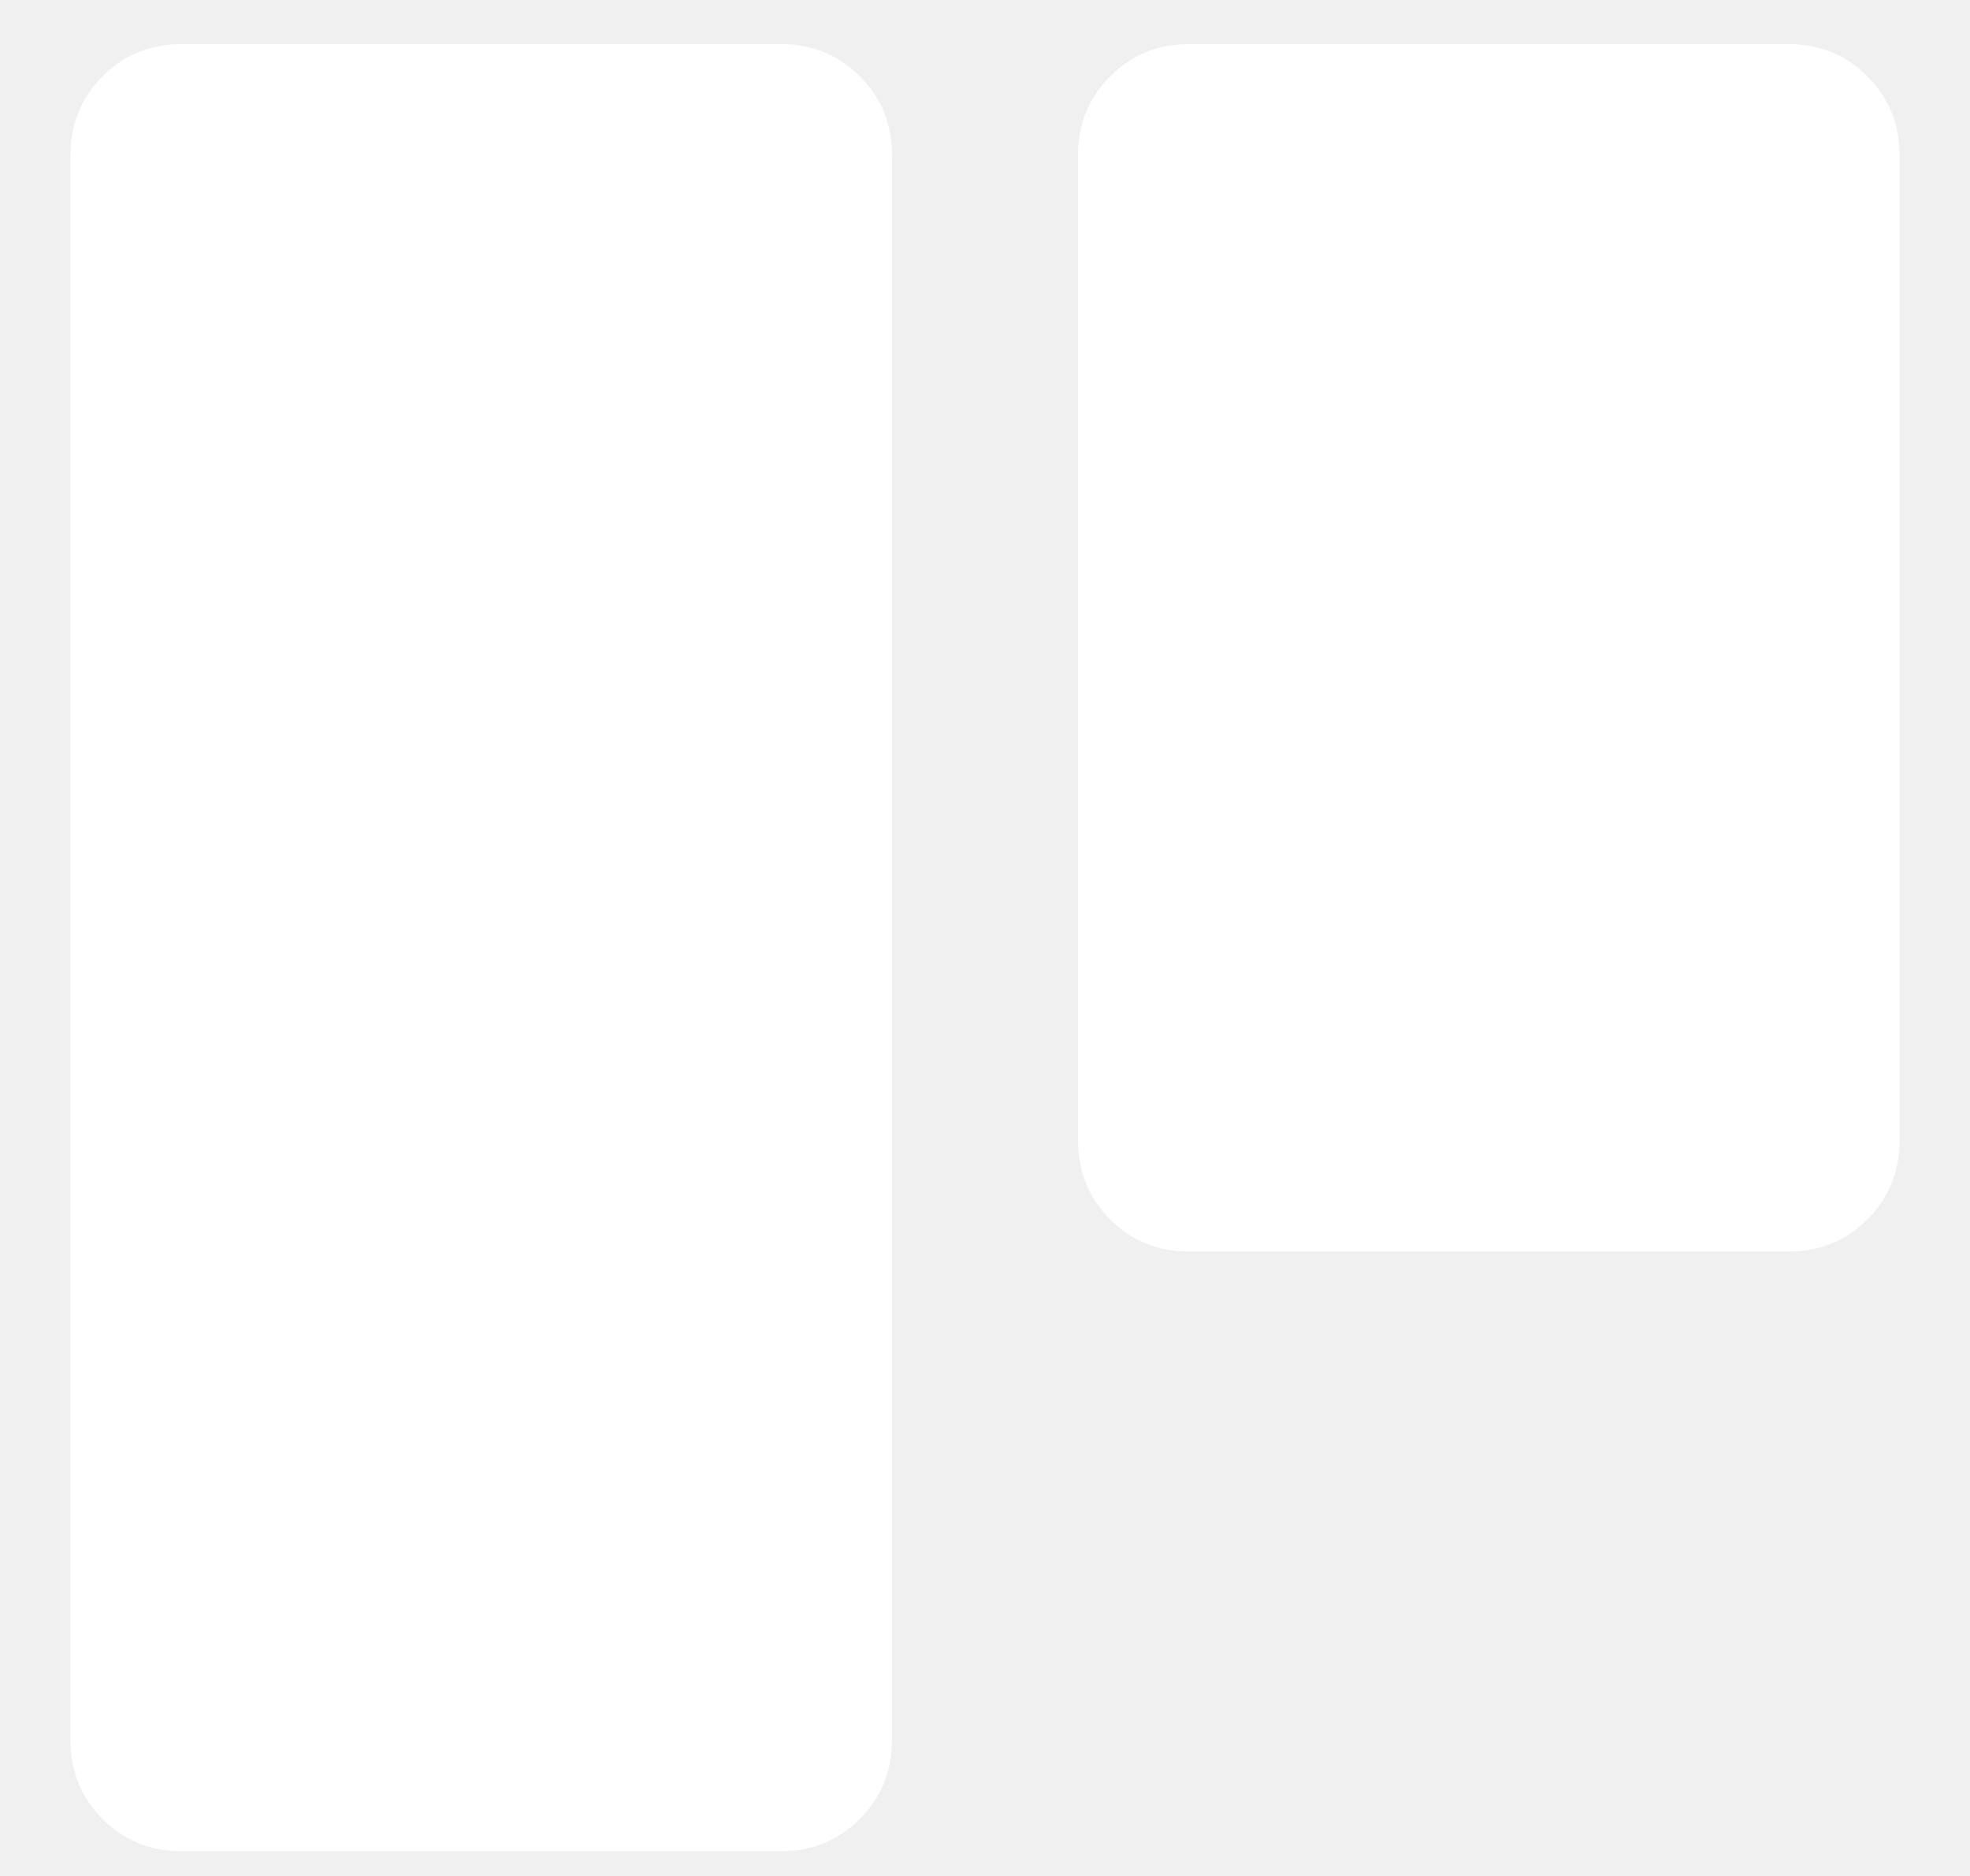
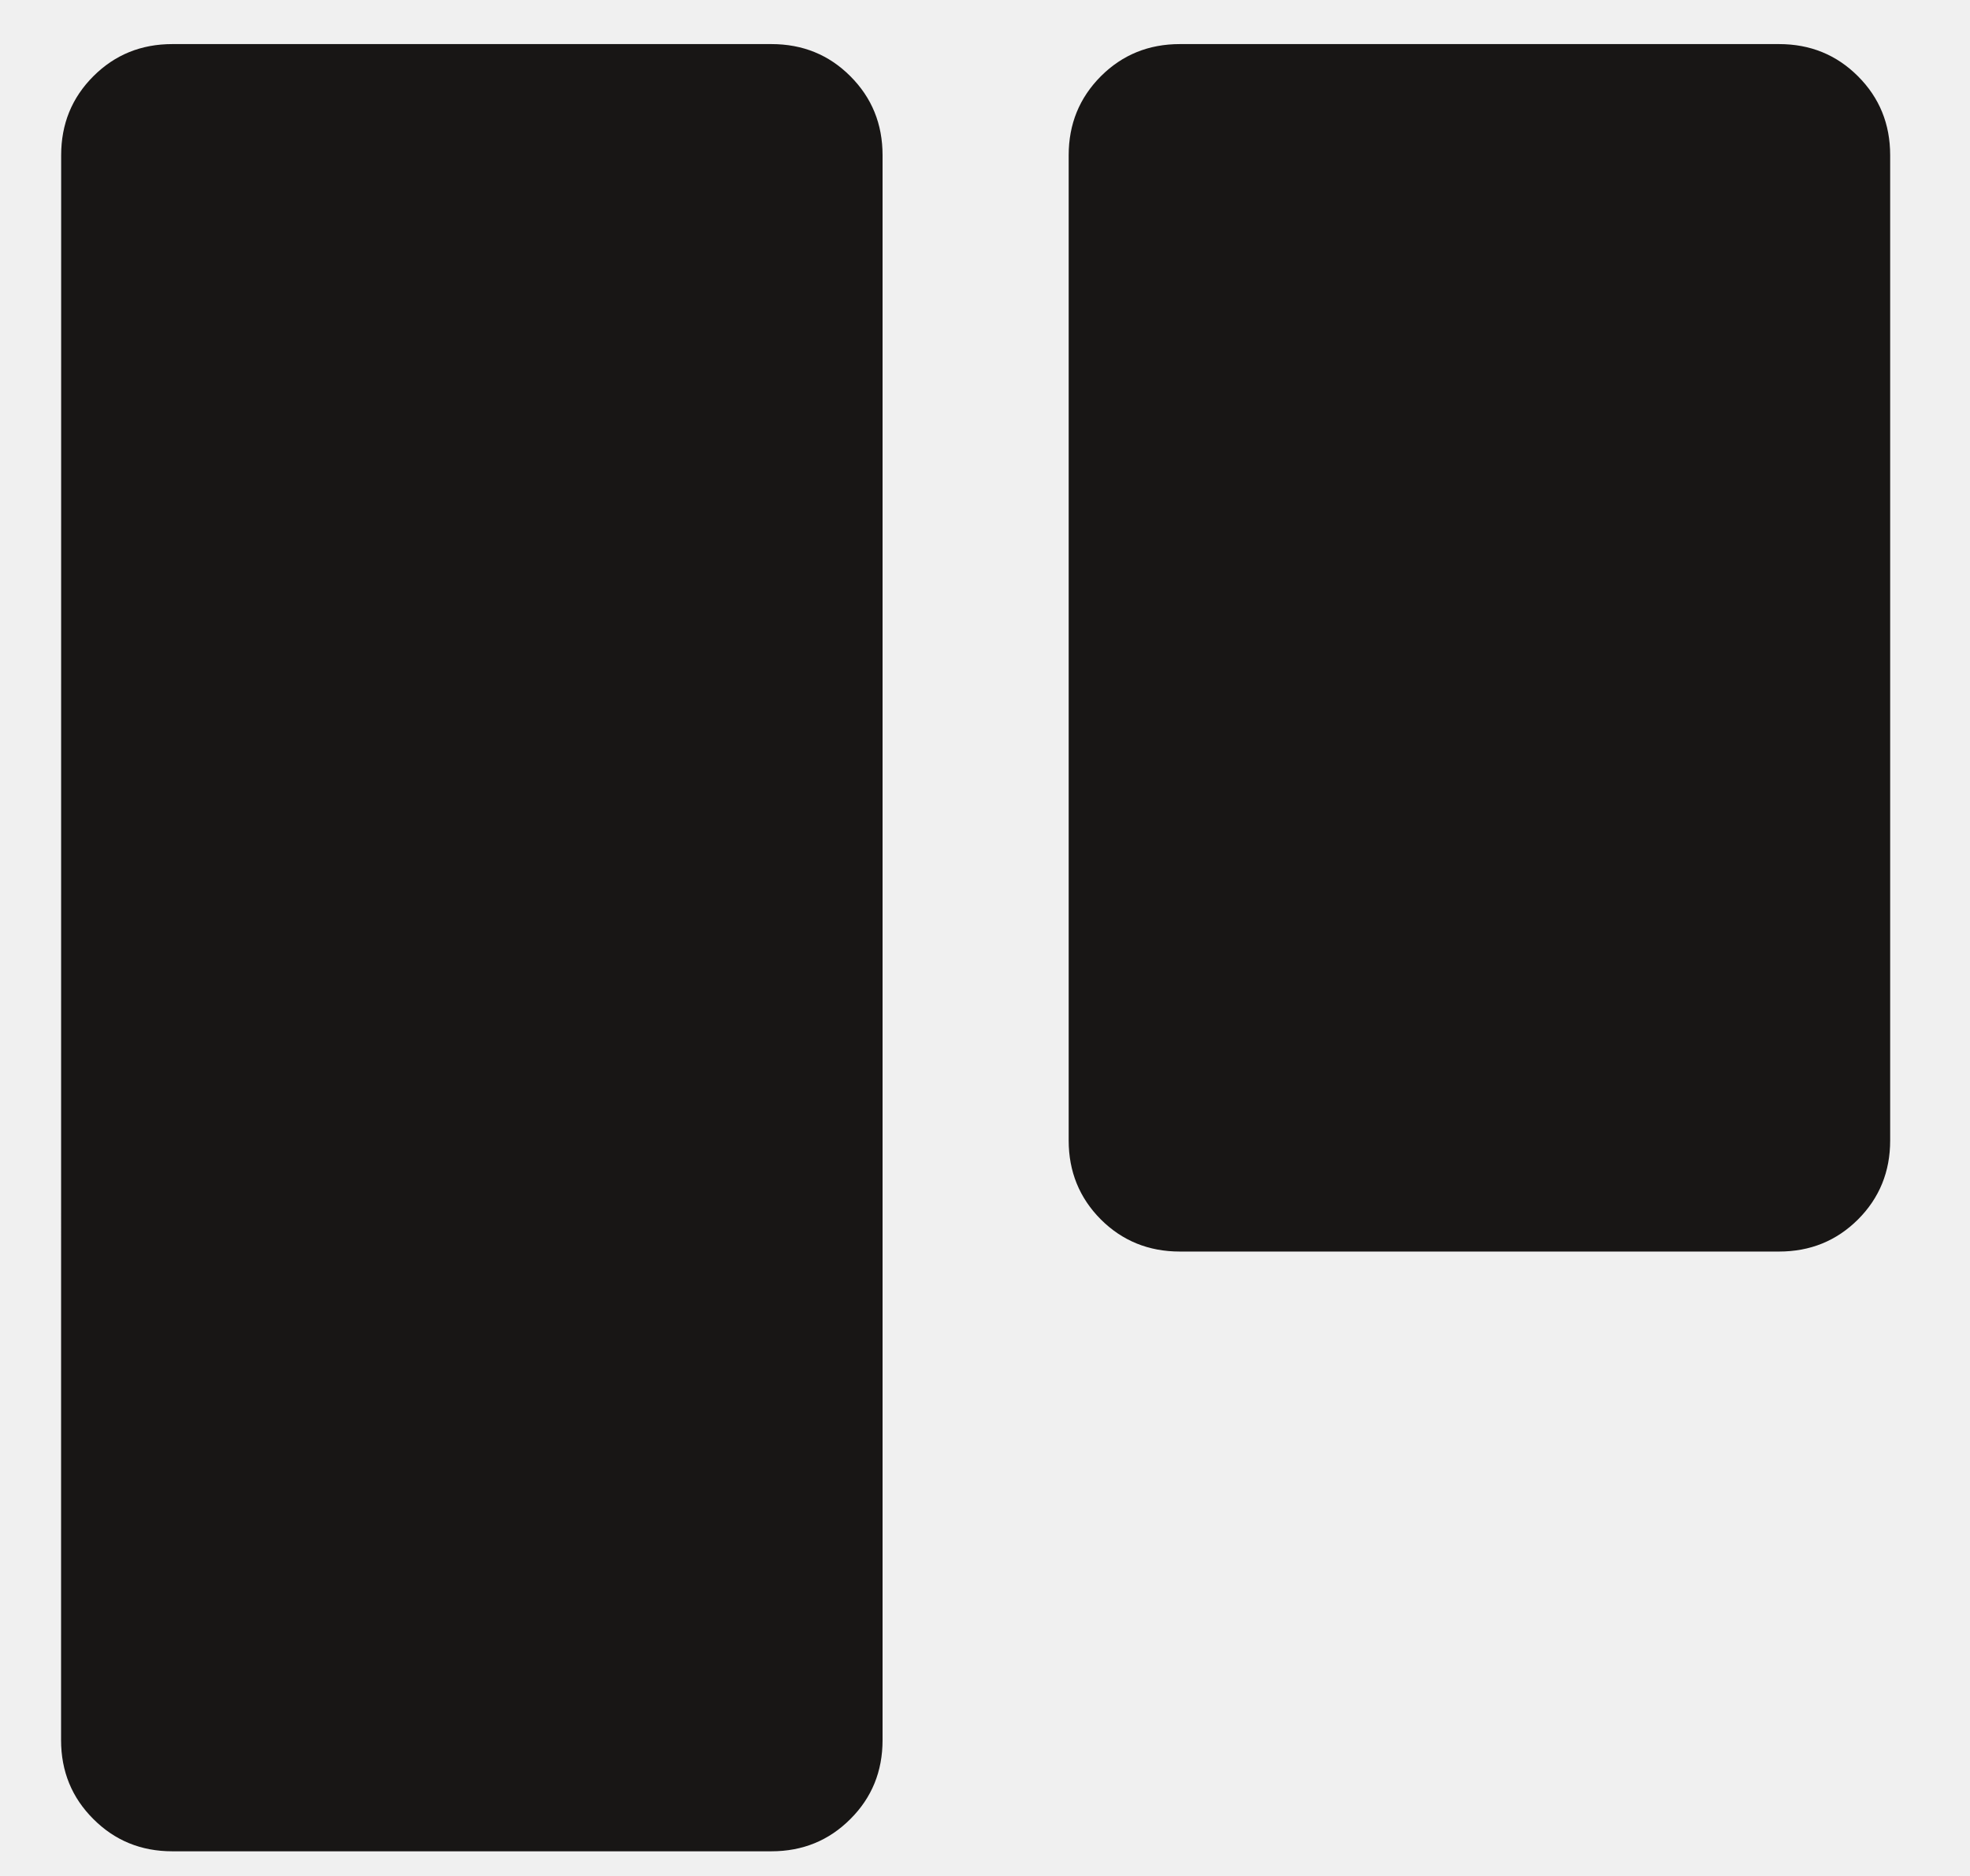
<svg xmlns="http://www.w3.org/2000/svg" width="21" height="20" viewBox="0 0 21 20" fill="none">
-   <path d="M12.677 13.343C12.344 13.343 12.063 13.229 11.835 13.001C11.606 12.772 11.492 12.491 11.492 12.159V1.655C11.492 1.322 11.606 1.042 11.835 0.813C12.063 0.584 12.344 0.47 12.677 0.47H19.064C19.396 0.47 19.677 0.584 19.905 0.813C20.134 1.042 20.249 1.322 20.249 1.655V12.159C20.249 12.491 20.134 12.772 19.905 13.001C19.677 13.229 19.396 13.343 19.064 13.343H12.677ZM1.936 19.737C1.603 19.737 1.323 19.622 1.094 19.393C0.865 19.165 0.751 18.884 0.751 18.552L0.751 1.655C0.751 1.322 0.866 1.042 1.094 0.813C1.323 0.584 1.604 0.47 1.936 0.47H8.323C8.656 0.47 8.936 0.584 9.165 0.813C9.394 1.042 9.508 1.322 9.508 1.655L9.508 18.552C9.508 18.884 9.393 19.165 9.165 19.393C8.936 19.622 8.655 19.737 8.323 19.737H1.936Z" fill="white" />
+   <path d="M12.577 13.343C12.245 13.343 11.964 13.229 11.735 13.001C11.507 12.772 11.392 12.491 11.392 12.159V1.655C11.392 1.322 11.507 1.042 11.735 0.813C11.964 0.584 12.245 0.47 12.577 0.47H18.964C19.297 0.47 19.577 0.584 19.806 0.813C20.035 1.042 20.149 1.322 20.149 1.655V12.159C20.149 12.491 20.035 12.772 19.806 13.001C19.577 13.229 19.297 13.343 18.964 13.343H12.577ZM1.836 19.737C1.504 19.737 1.223 19.622 0.995 19.393C0.766 19.165 0.651 18.884 0.651 18.552L0.652 1.655C0.652 1.322 0.766 1.042 0.995 0.813C1.224 0.584 1.504 0.47 1.837 0.47H8.223C8.556 0.47 8.837 0.584 9.065 0.813C9.294 1.042 9.408 1.322 9.408 1.655L9.408 18.552C9.408 18.884 9.294 19.165 9.065 19.393C8.837 19.622 8.556 19.737 8.223 19.737H1.836Z" fill="#181615" />
</svg>
